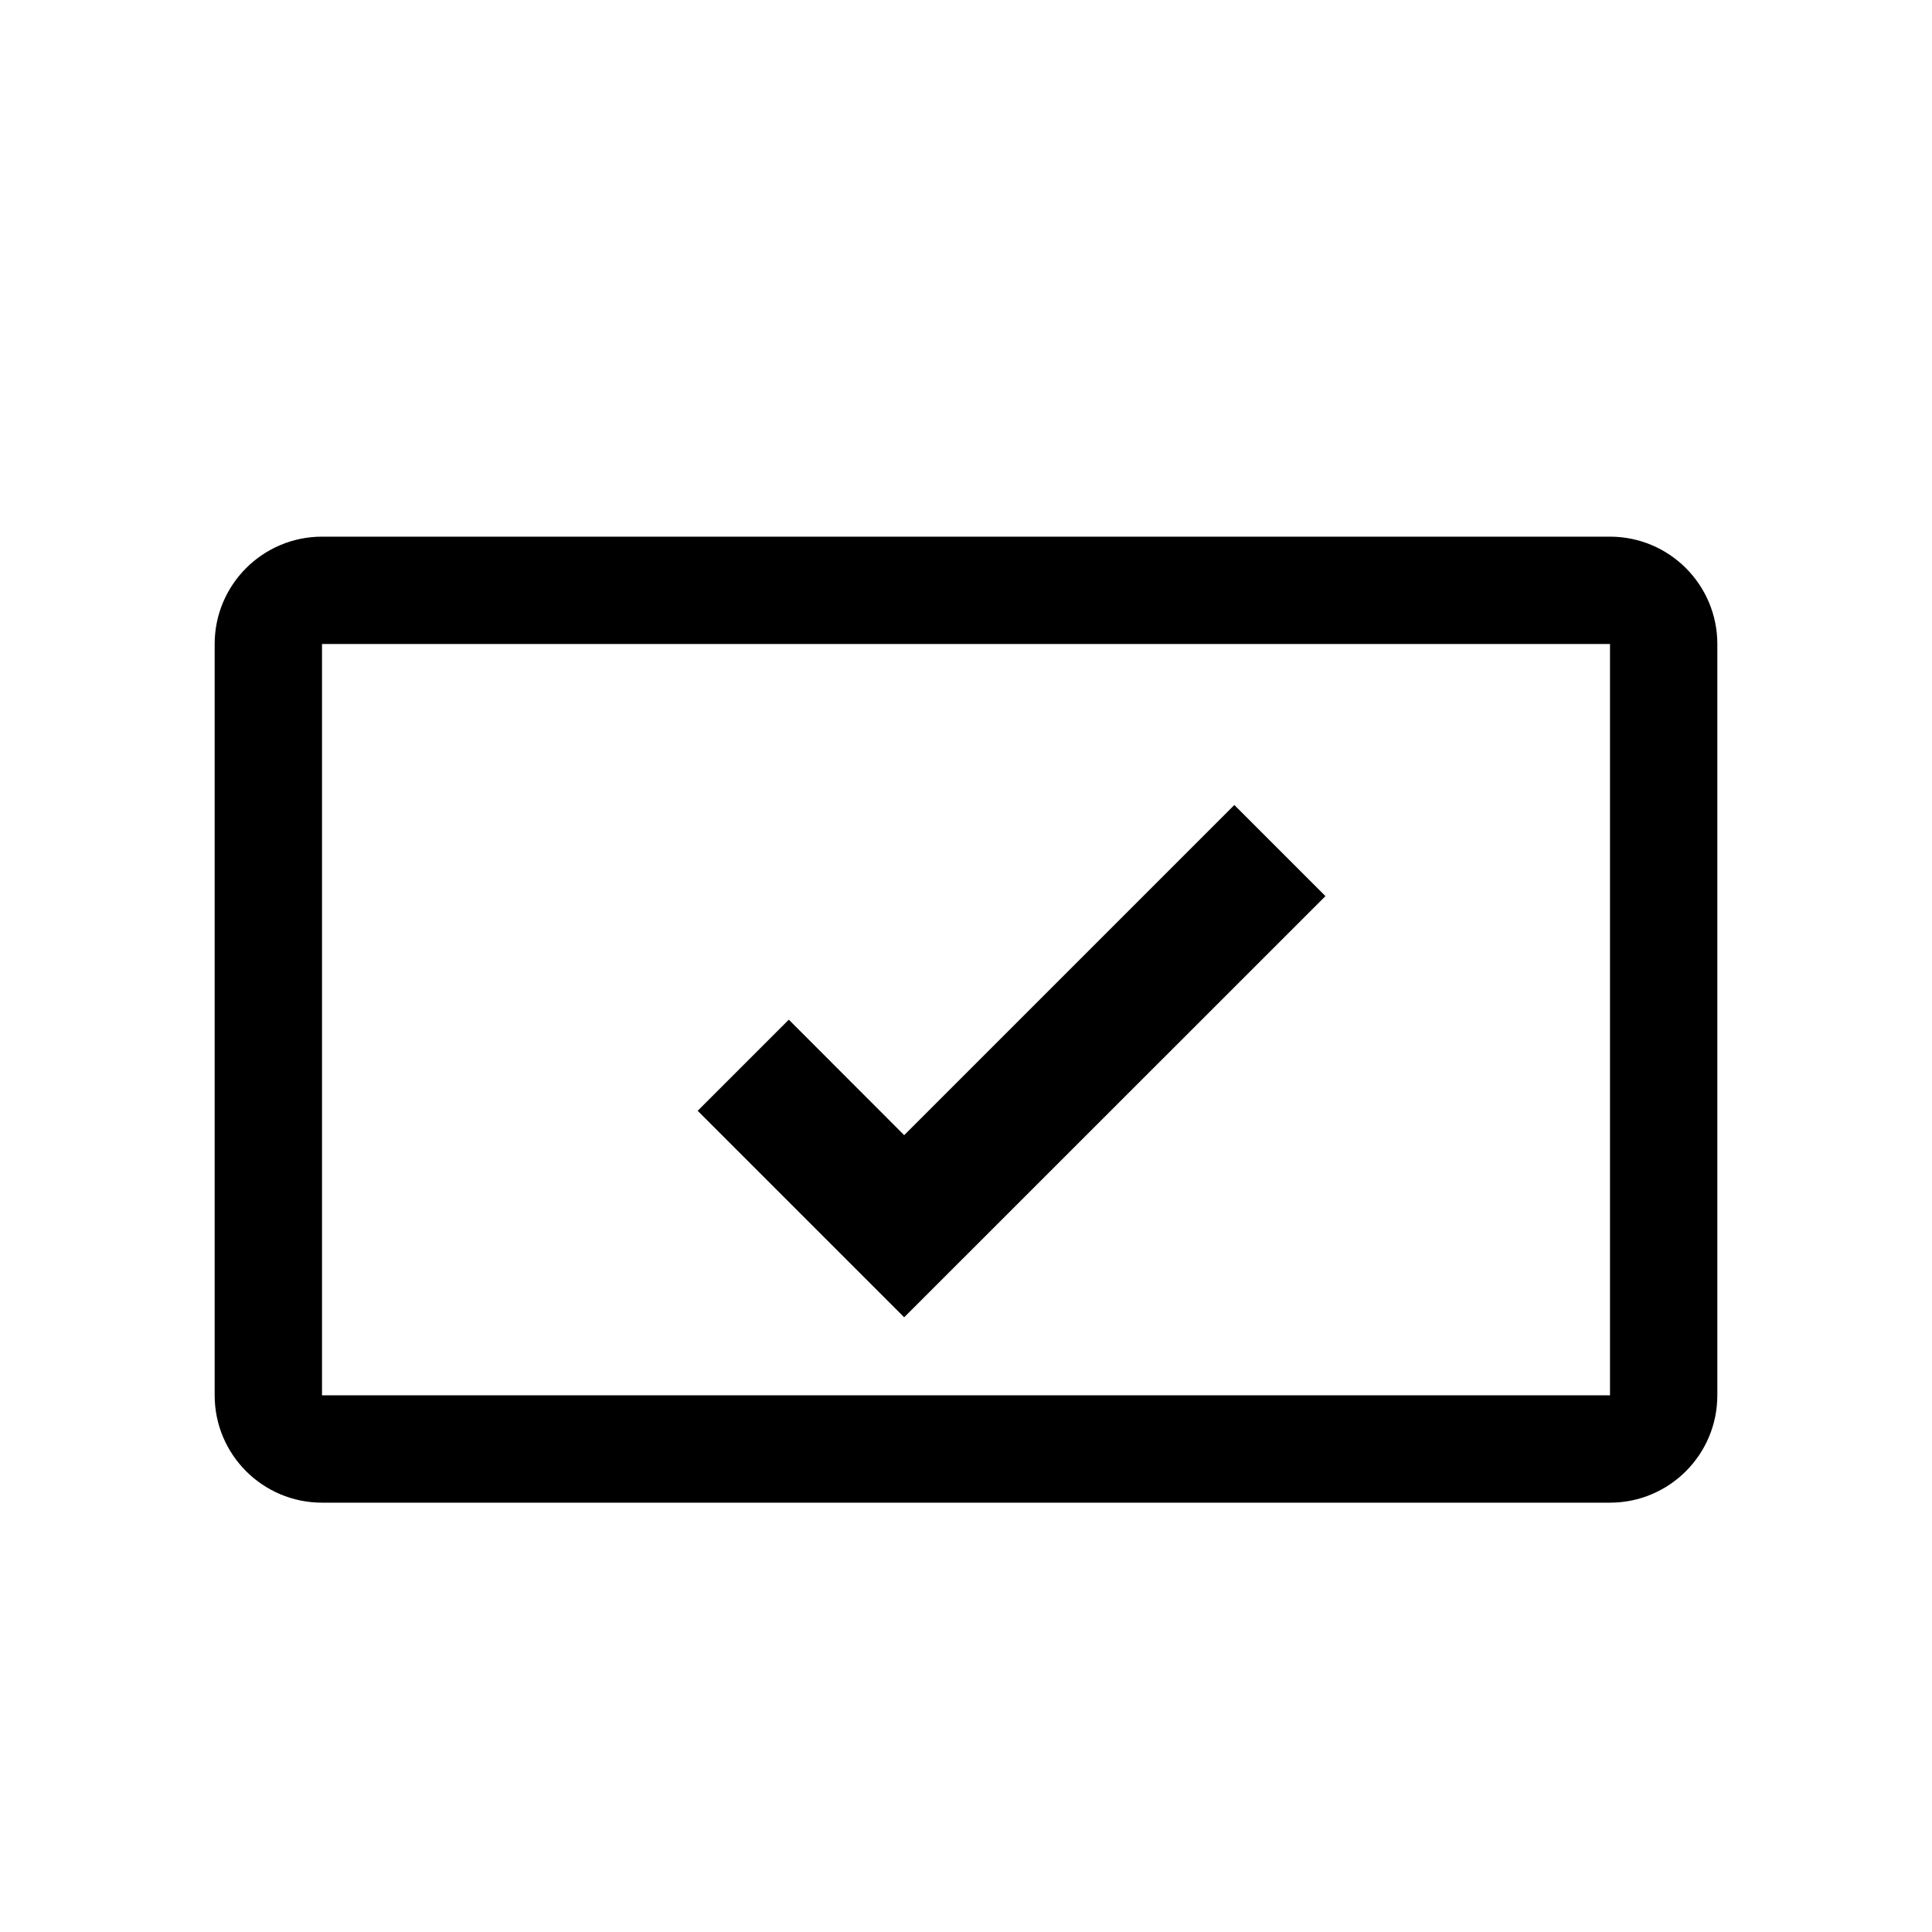
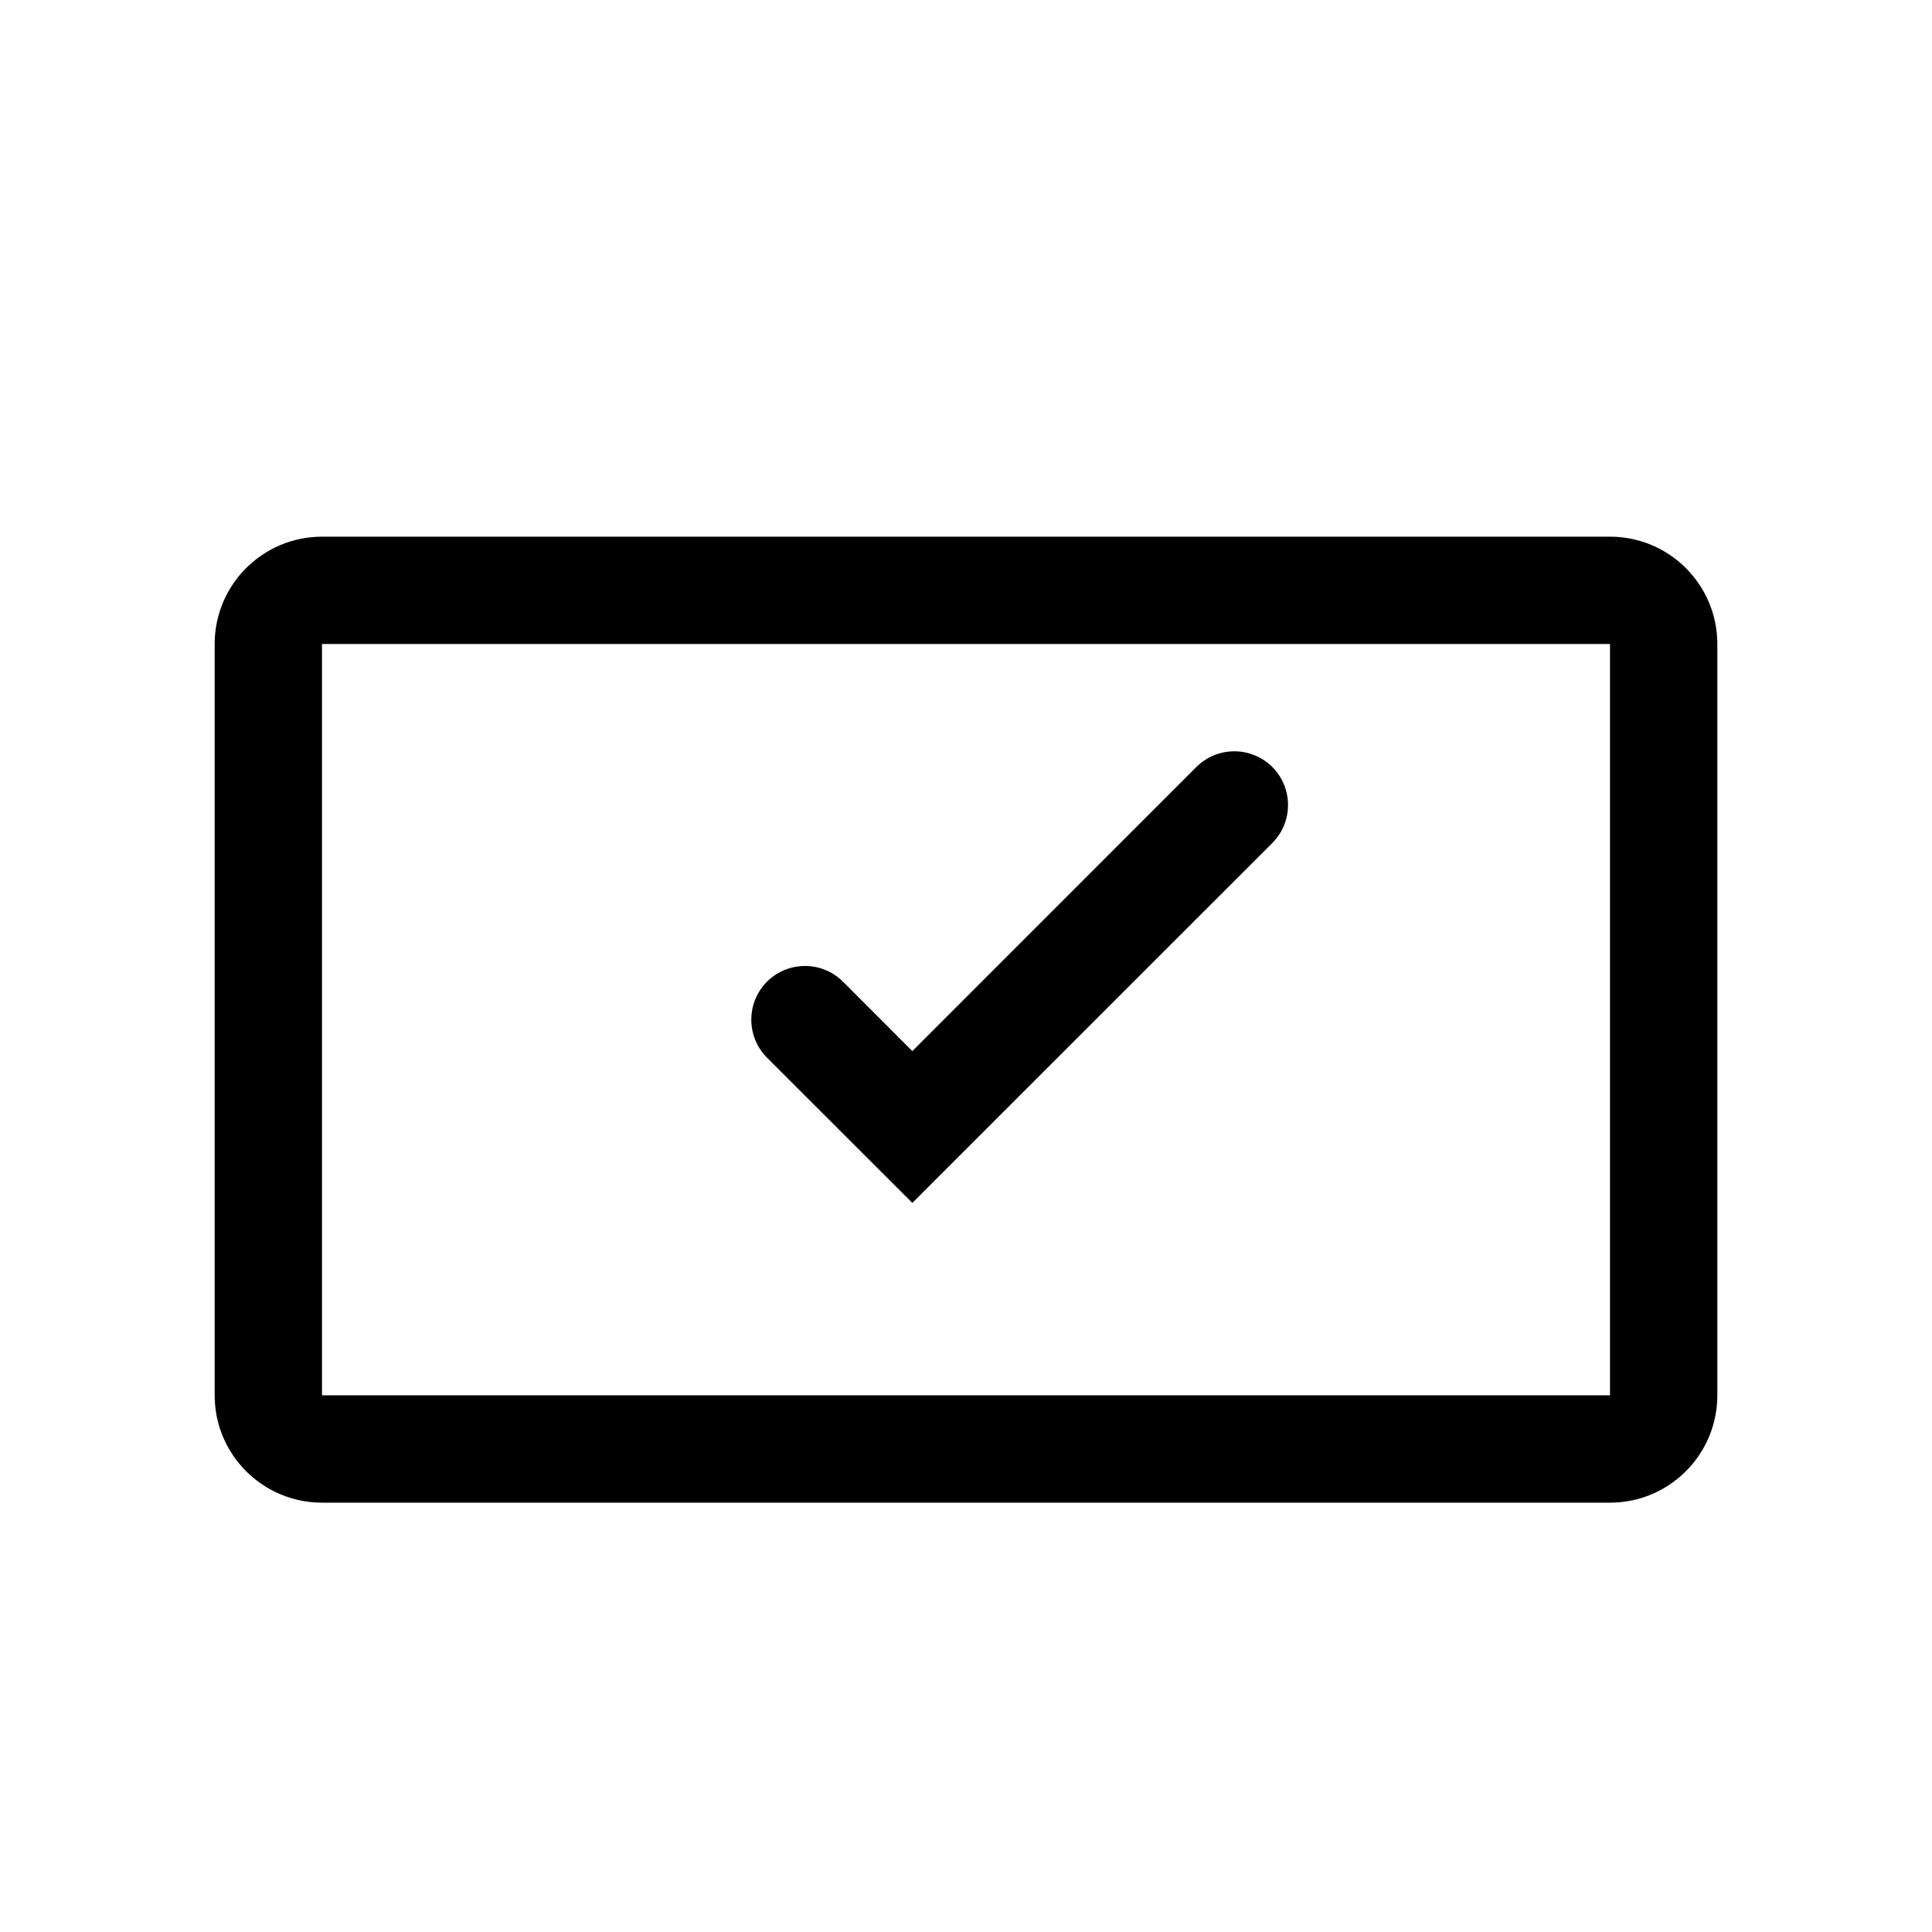
<svg xmlns="http://www.w3.org/2000/svg" width="18" height="18" viewBox="0 0 18 18">
-   <path d="M3,5 L15,5 C15.552,5 16,5.448 16,6 L16,13 C16,13.552 15.552,14 15,14 L3,14 C2.448,14 2,13.552 2,13 L2,6 C2,5.448 2.448,5 3,5 Z M3,6 L3,13 L15,13 L15,6 L3,6 Z M11.5,7.5 L12.349,8.349 L8.424,12.273 L6.5,10.349 L7.349,9.5 L8.424,10.576 L11.5,7.5 Z" />
+   <path d="M3,5 L15,5 C15.552,5 16,5.448 16,6 L16,13 C16,13.552 15.552,14 15,14 L3,14 C2.448,14 2,13.552 2,13 L2,6 C2,5.448 2.448,5 3,5 Z M3,6 L3,13 L15,13 L15,6 L3,6 Z M11.146,7.146 C11.342,6.951 11.658,6.951 11.854,7.146 C12.049,7.342 12.049,7.658 11.854,7.854 L8.5,11.207 L7.146,9.854 C6.951,9.658 6.951,9.342 7.146,9.146 C7.342,8.951 7.658,8.951 7.854,9.146 L8.5,9.793 L11.146,7.146 Z" />
</svg>
